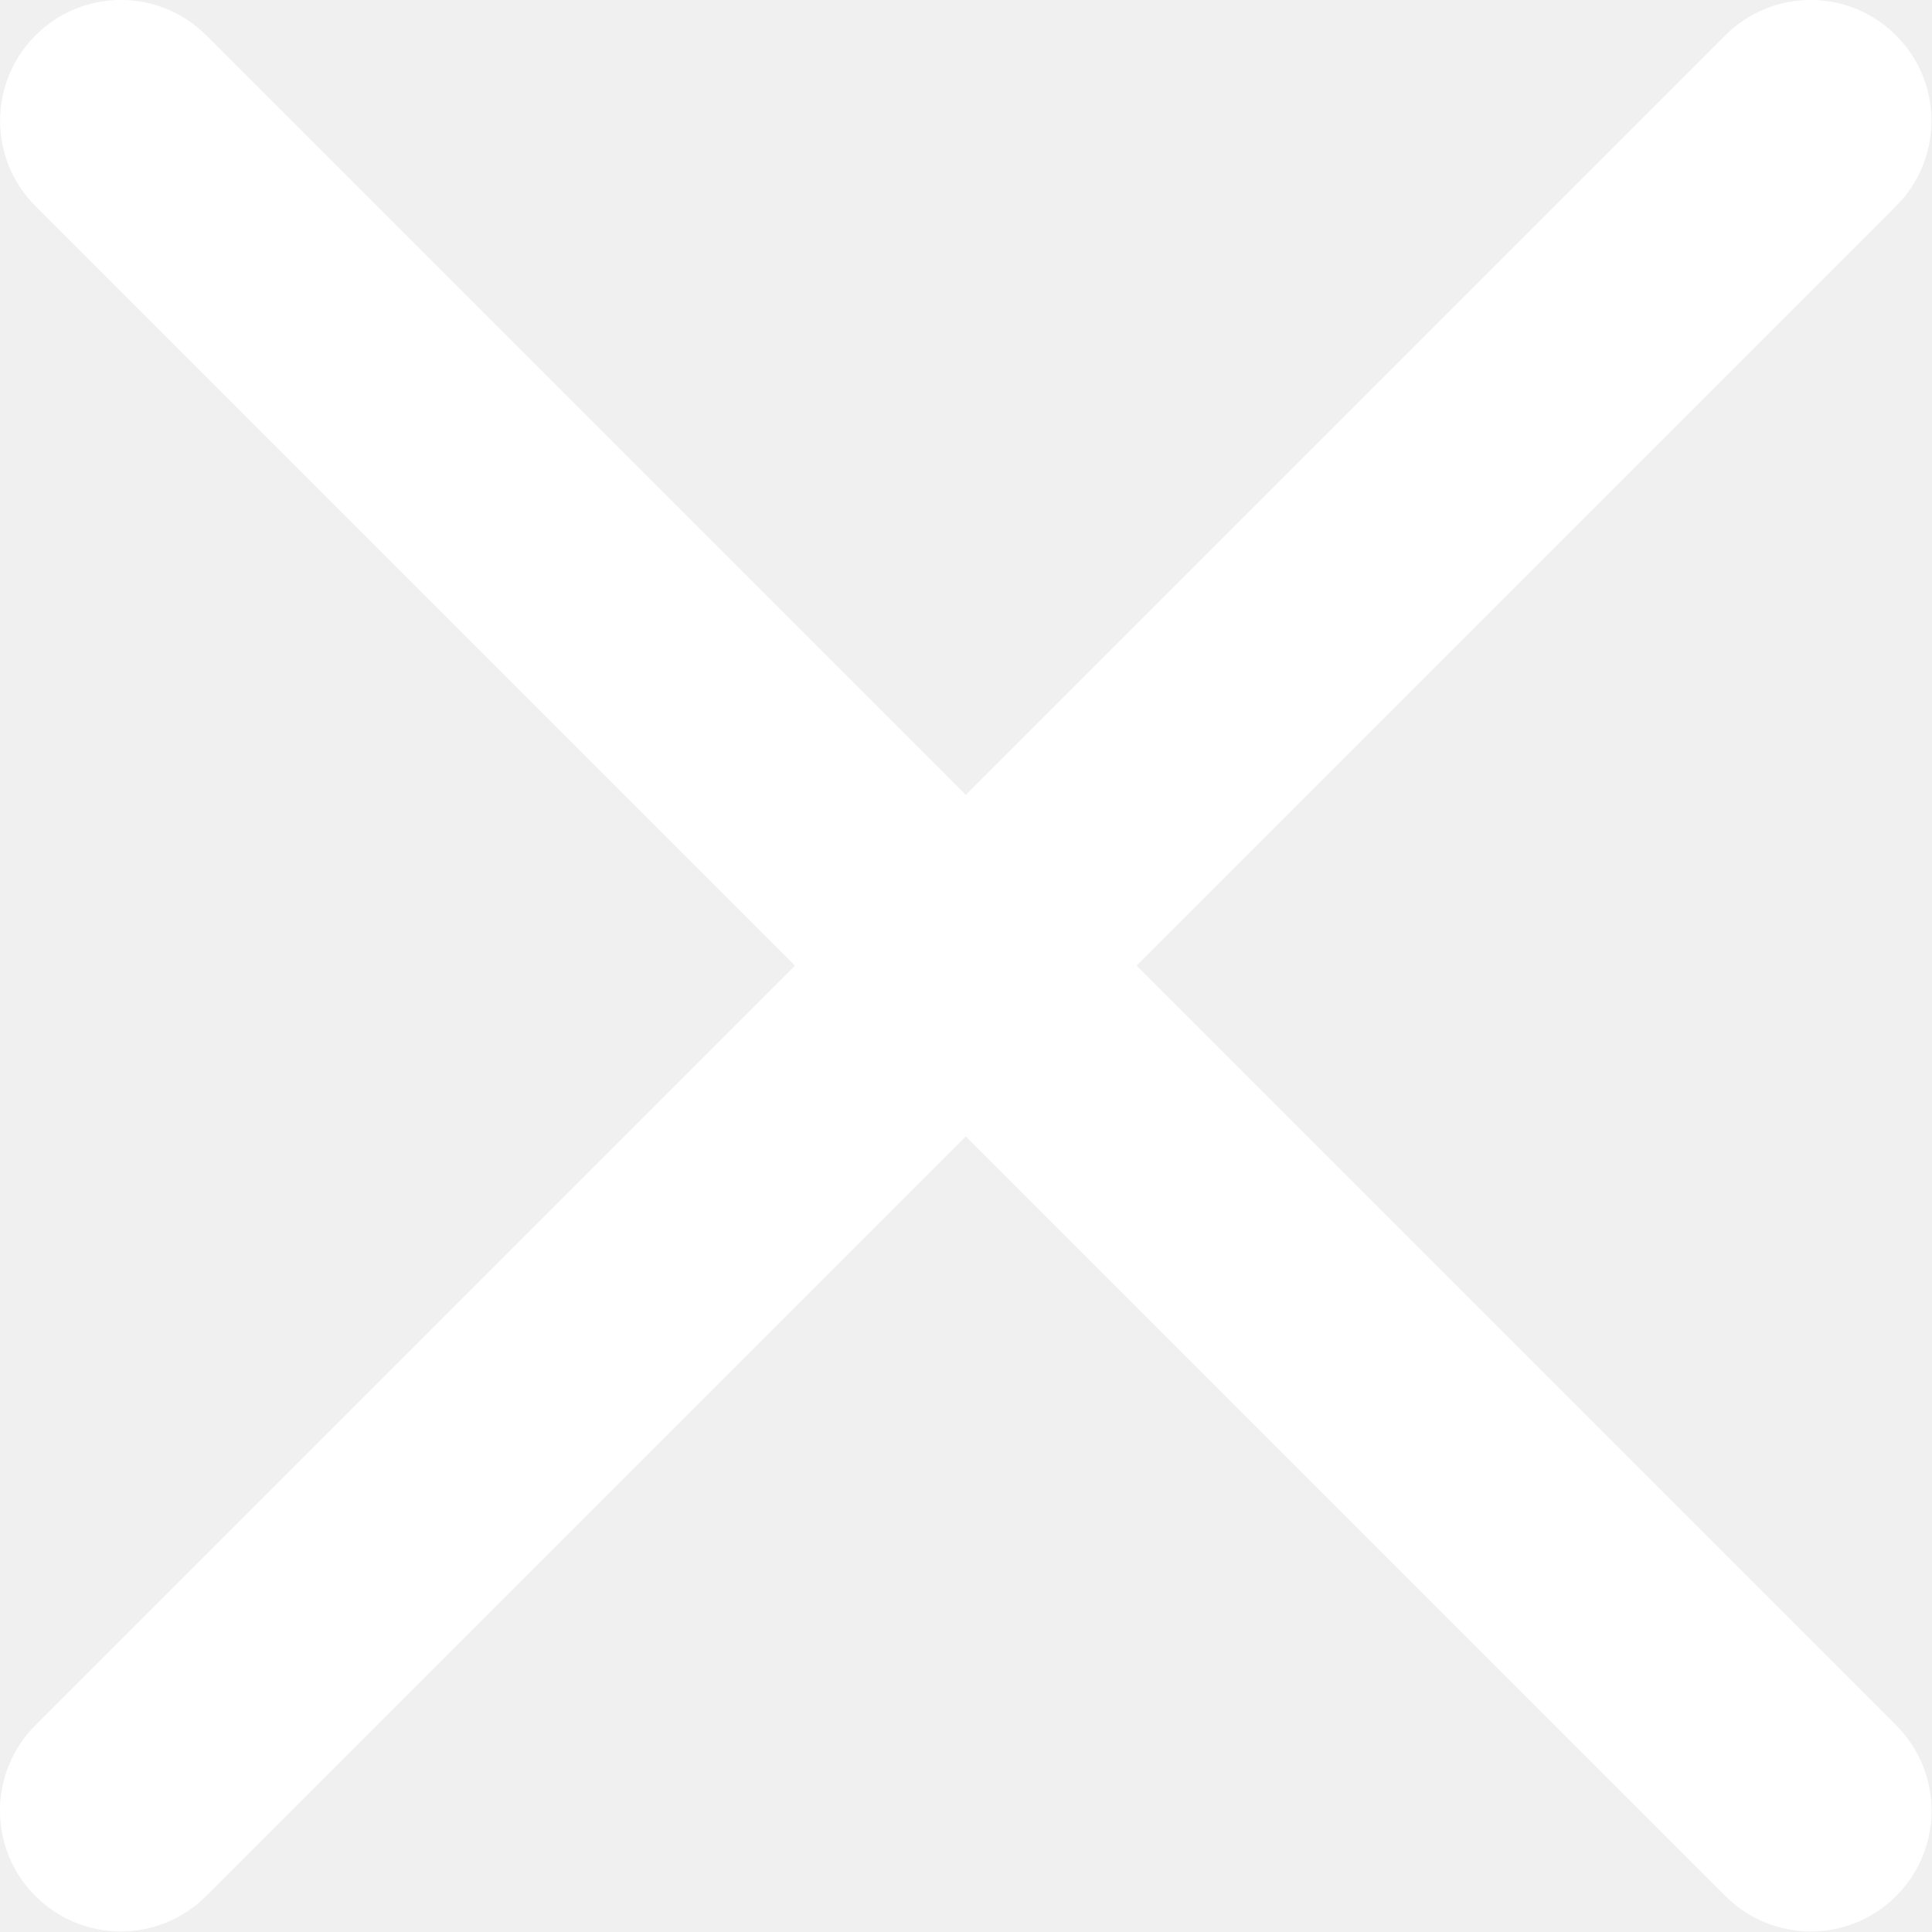
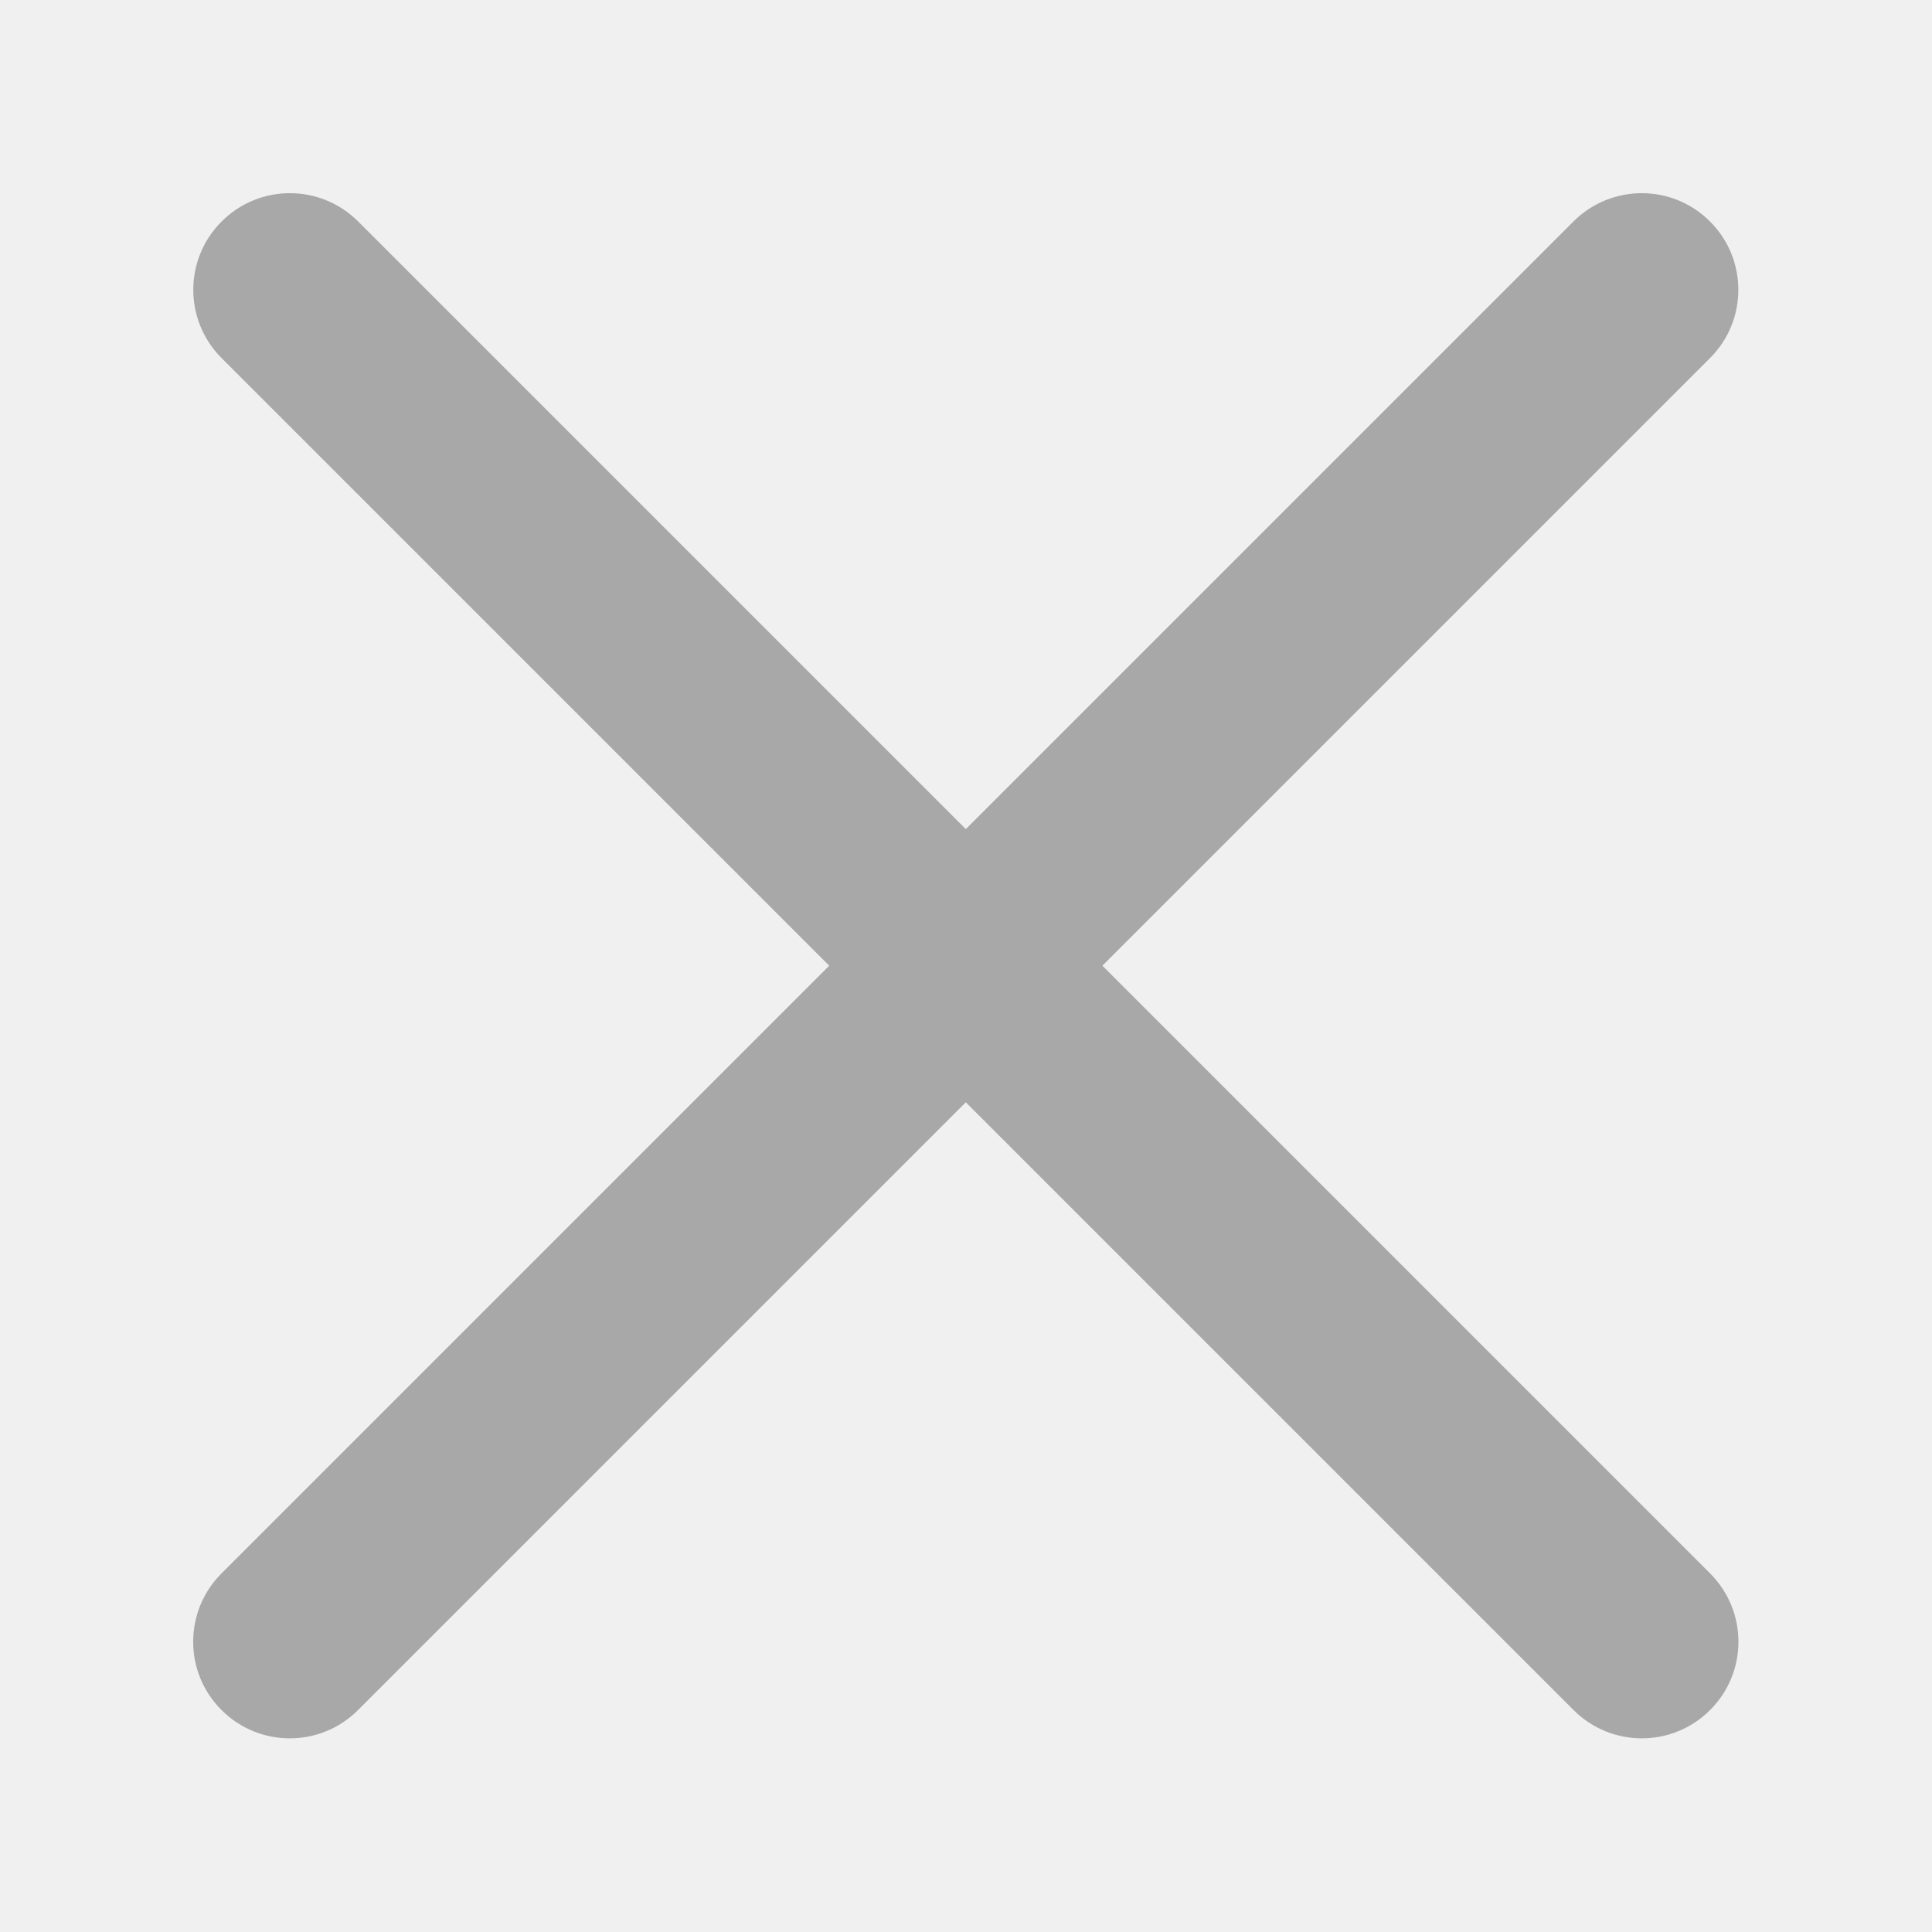
- <svg xmlns="http://www.w3.org/2000/svg" width="16" height="16" viewBox="0 0 16 16" fill="none">
-   <path fill-rule="evenodd" clip-rule="evenodd" d="M15.702 1.707C16.093 1.317 16.093 0.683 15.702 0.293C15.312 -0.098 14.679 -0.098 14.288 0.293L7.998 6.583L1.708 0.293C1.317 -0.098 0.684 -0.098 0.294 0.293C-0.097 0.683 -0.097 1.317 0.294 1.707L6.584 7.997L0.293 14.288C-0.098 14.679 -0.098 15.312 0.293 15.702C0.683 16.093 1.317 16.093 1.707 15.702L7.998 9.411L14.289 15.702C14.68 16.093 15.313 16.093 15.703 15.702C16.094 15.312 16.094 14.679 15.703 14.288L9.412 7.997L15.702 1.707Z" fill="white" />
+ <svg xmlns="http://www.w3.org/2000/svg" width="20" height="20" viewBox="0 0 20 20" fill="none">
+   <path fill-rule="evenodd" clip-rule="evenodd" d="M17.702 3.707C18.093 3.317 18.093 2.683 17.702 2.293C17.312 1.902 16.679 1.902 16.288 2.293L9.998 8.583L3.708 2.293C3.317 1.902 2.684 1.902 2.294 2.293C1.903 2.683 1.903 3.317 2.294 3.707L8.584 9.997L2.293 16.288C1.902 16.679 1.902 17.312 2.293 17.702C2.683 18.093 3.317 18.093 3.707 17.702L9.998 11.411L16.289 17.702C16.68 18.093 17.313 18.093 17.703 17.702C18.094 17.312 18.094 16.679 17.703 16.288L11.412 9.997L17.702 3.707Z" fill="black" fill-opacity="0.3" />
</svg>
